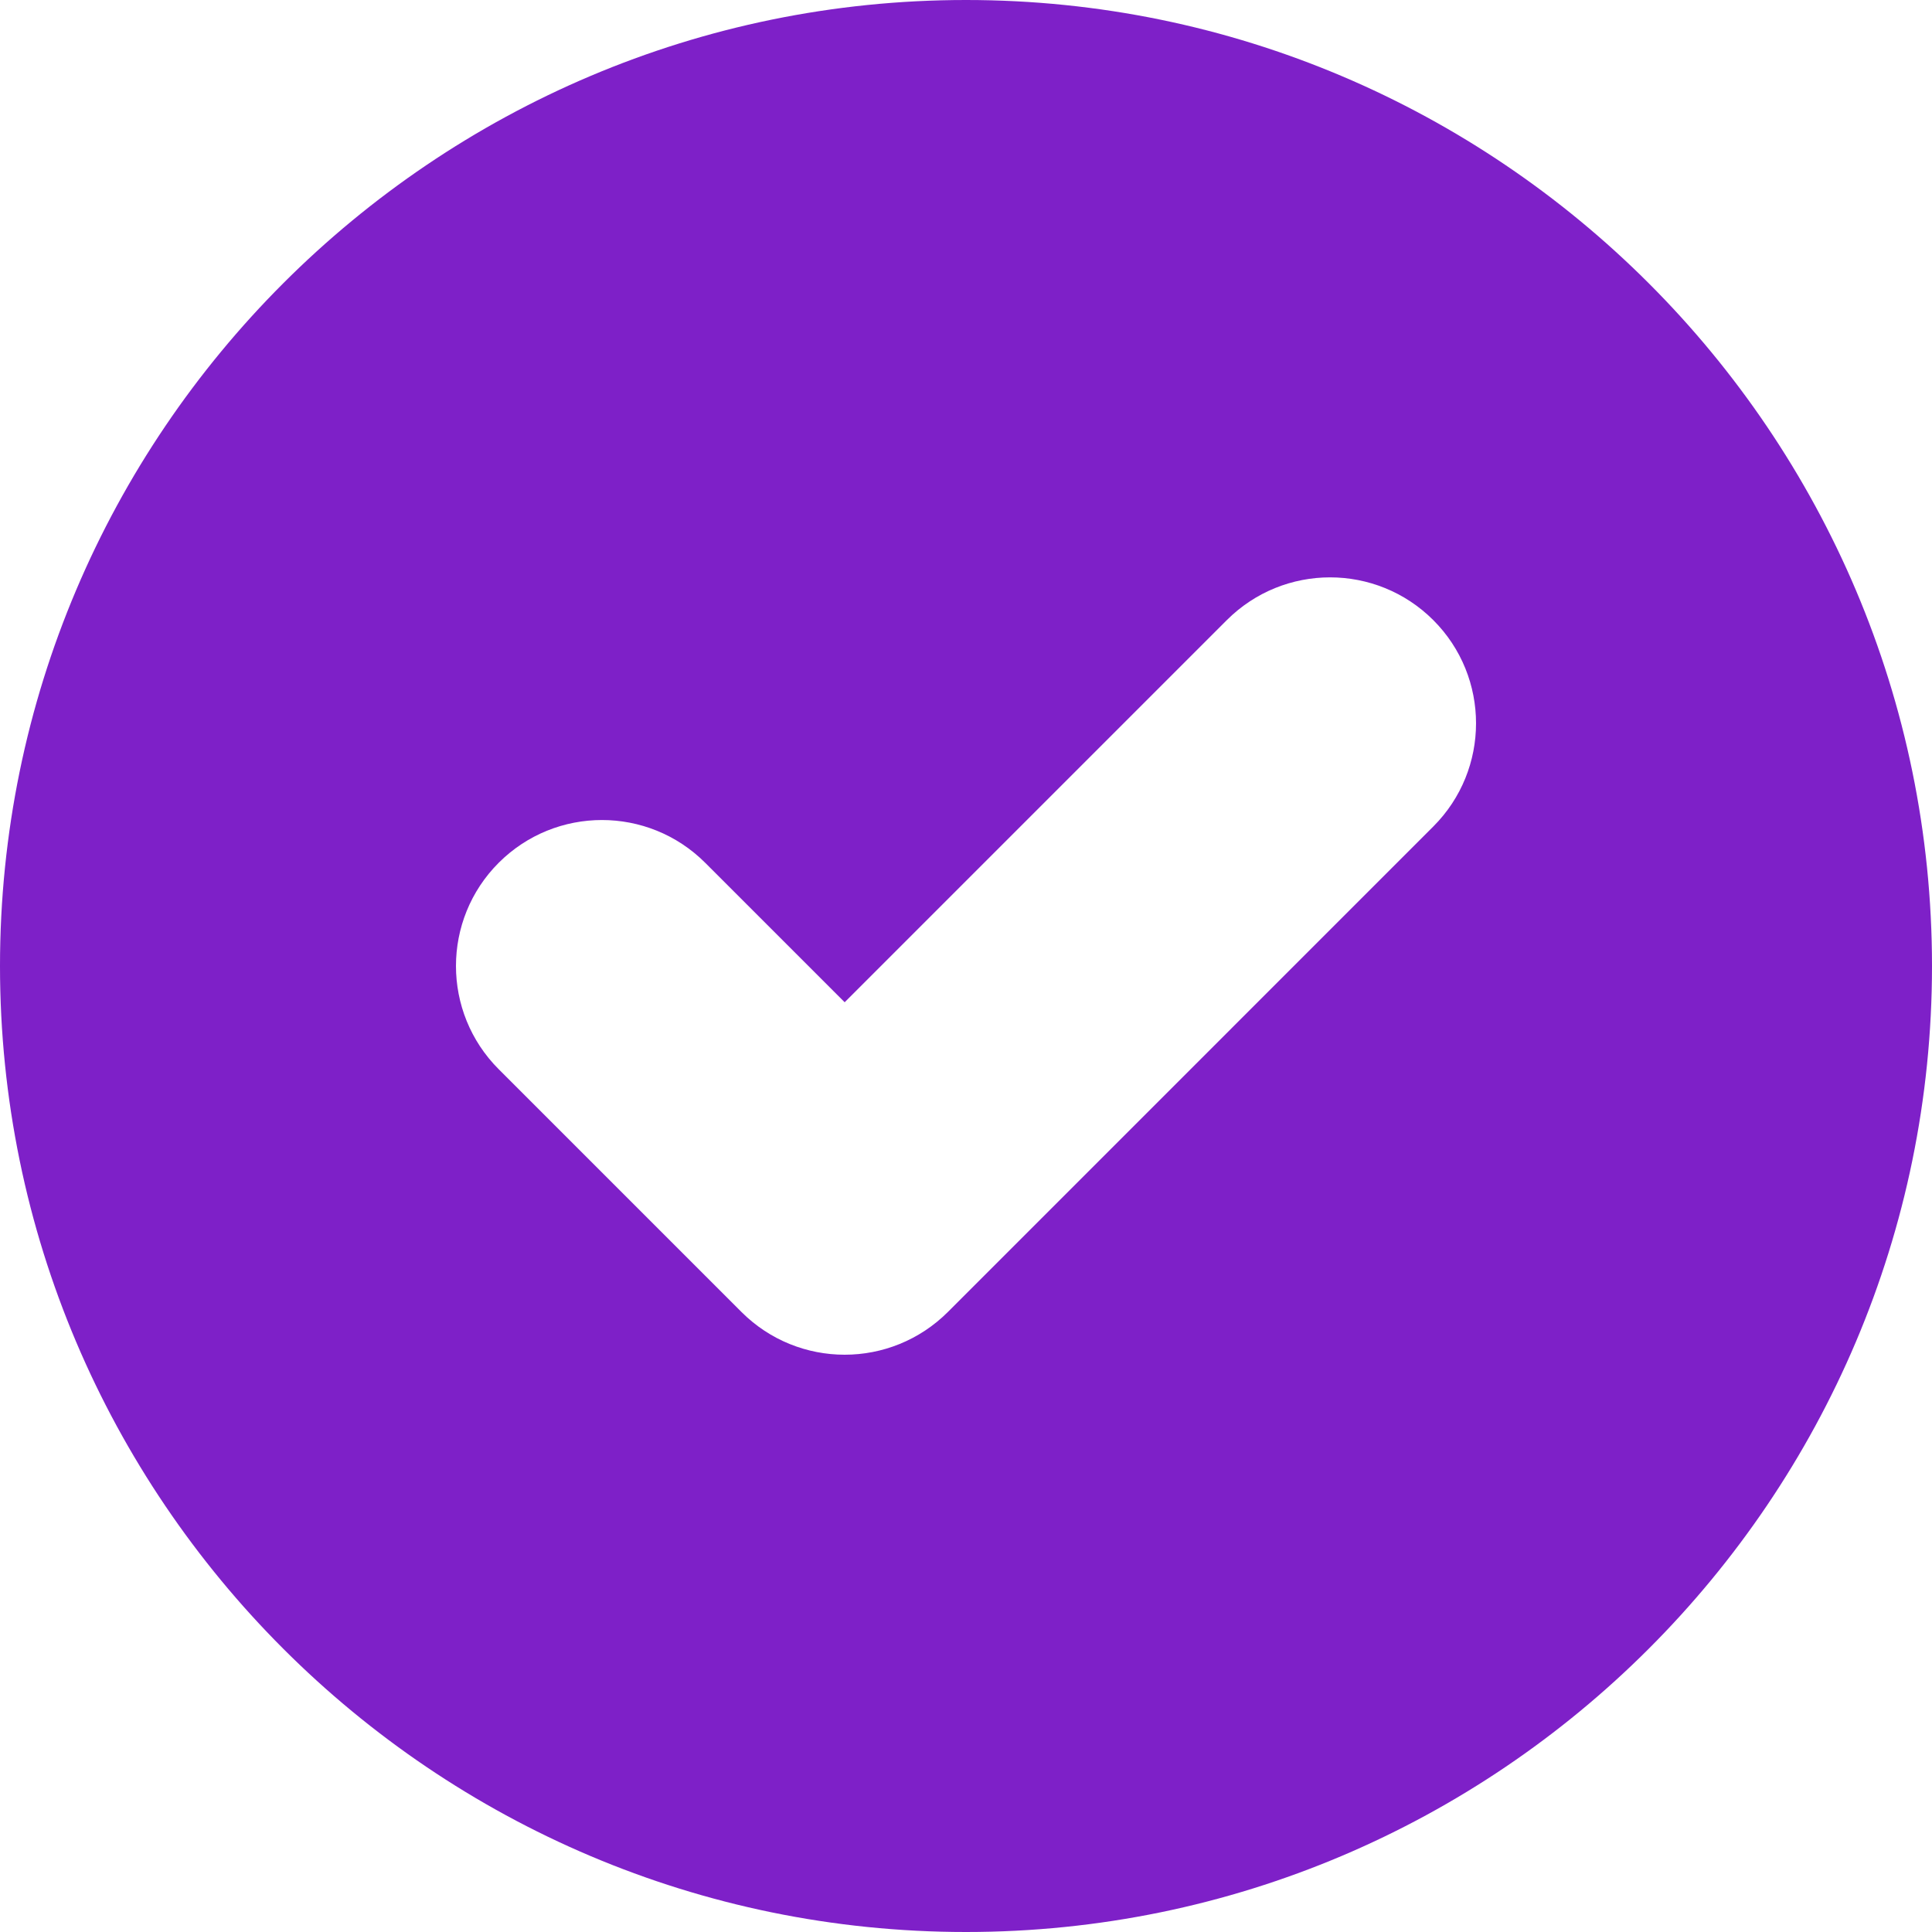
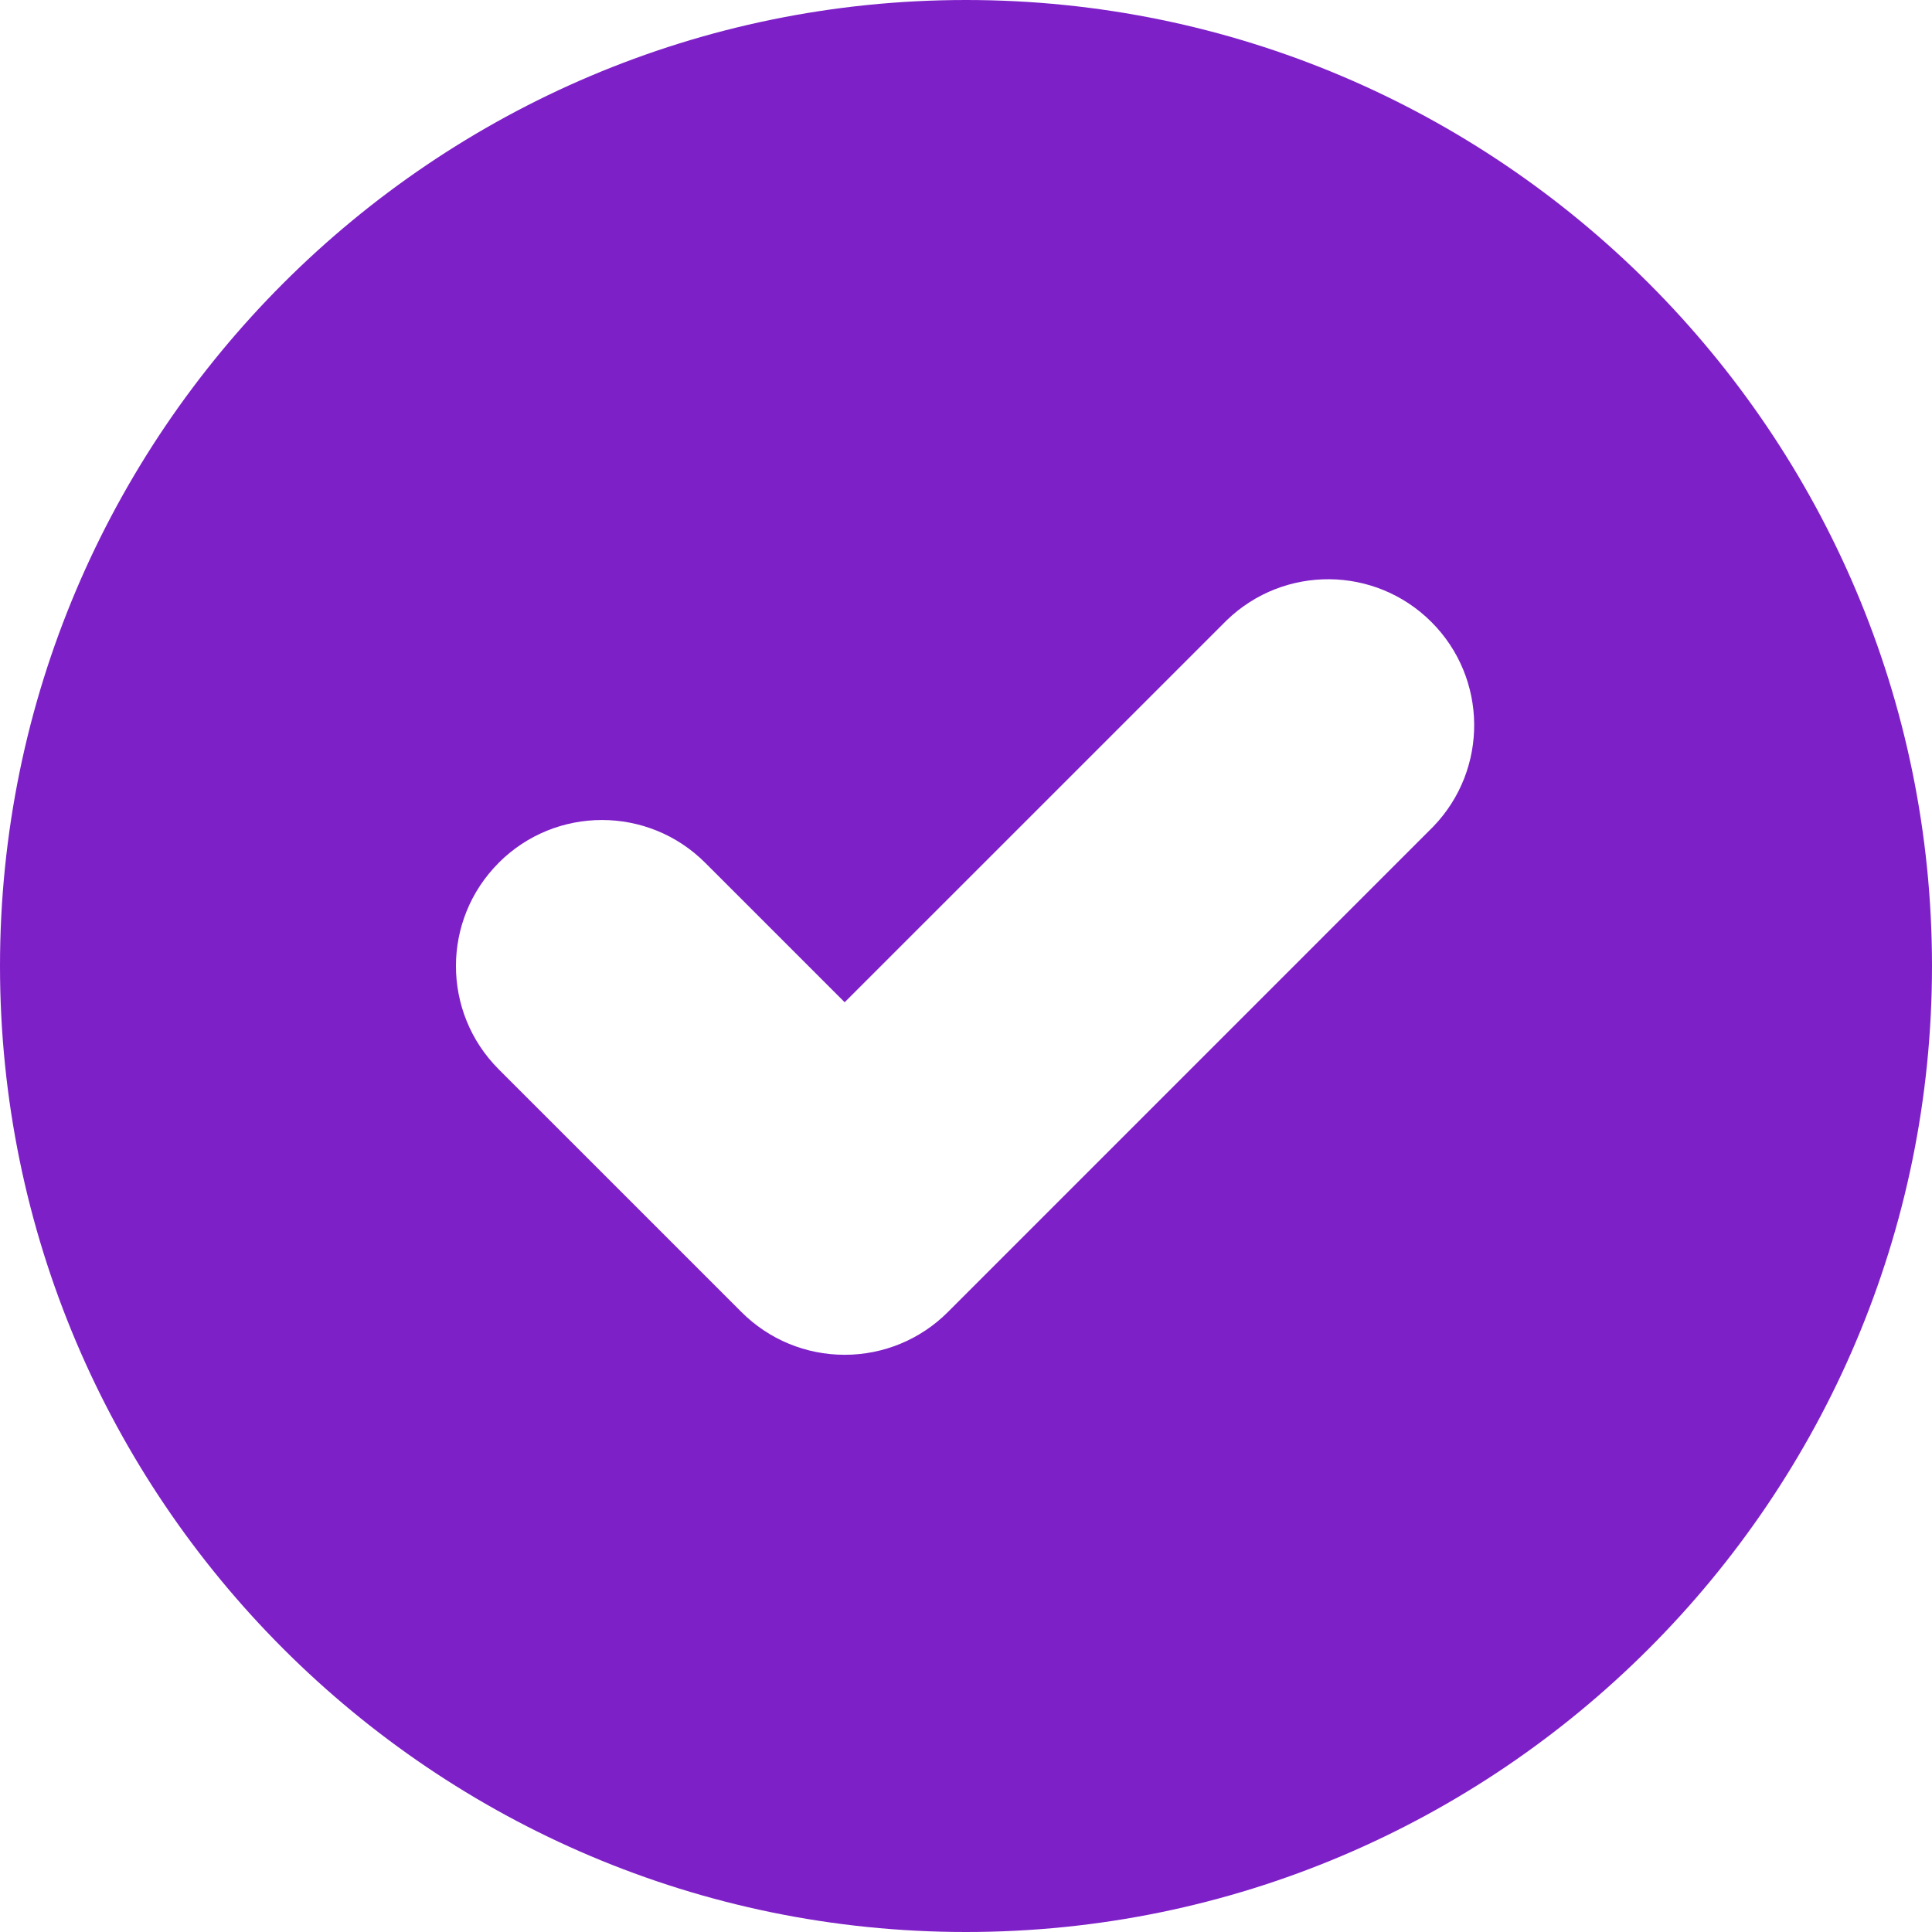
<svg xmlns="http://www.w3.org/2000/svg" width="30" height="30" viewBox="0 0 30 30" fill="none">
-   <path d="M15 30C23.271 30 30 23.271 30 15C30 6.729 23.271 0 15 0C6.729 0 0 6.729 0 15C0 23.271 6.729 30 15 30ZM7.744 13.397C8.63 12.512 10.064 12.512 10.95 13.397L13.116 15.563L19.05 9.629C19.936 8.744 21.37 8.744 22.256 9.629C23.141 10.514 23.141 11.949 22.256 12.834L14.719 20.372C14.276 20.814 13.696 21.036 13.116 21.036C12.535 21.036 11.955 20.814 11.513 20.372L7.744 16.603C6.859 15.718 6.859 14.282 7.744 13.397Z" fill="#7E20C8" />
+   <path d="M15 30c8.271 0 15-6.729 15-15 0-8.27-6.729-15-15-15S0 6.73 0 15c0 8.271 6.729 15 15 15zM7.744 13.397a2.267 2.267 0 0 1 3.206 0l2.166 2.166L19.05 9.63a2.267 2.267 0 0 1 3.206 3.205l-7.537 7.538a2.26 2.26 0 0 1-1.603.664 2.26 2.26 0 0 1-1.603-.664l-3.769-3.769a2.267 2.267 0 0 1 0-3.206z" fill="#7E20C8" />
</svg>
